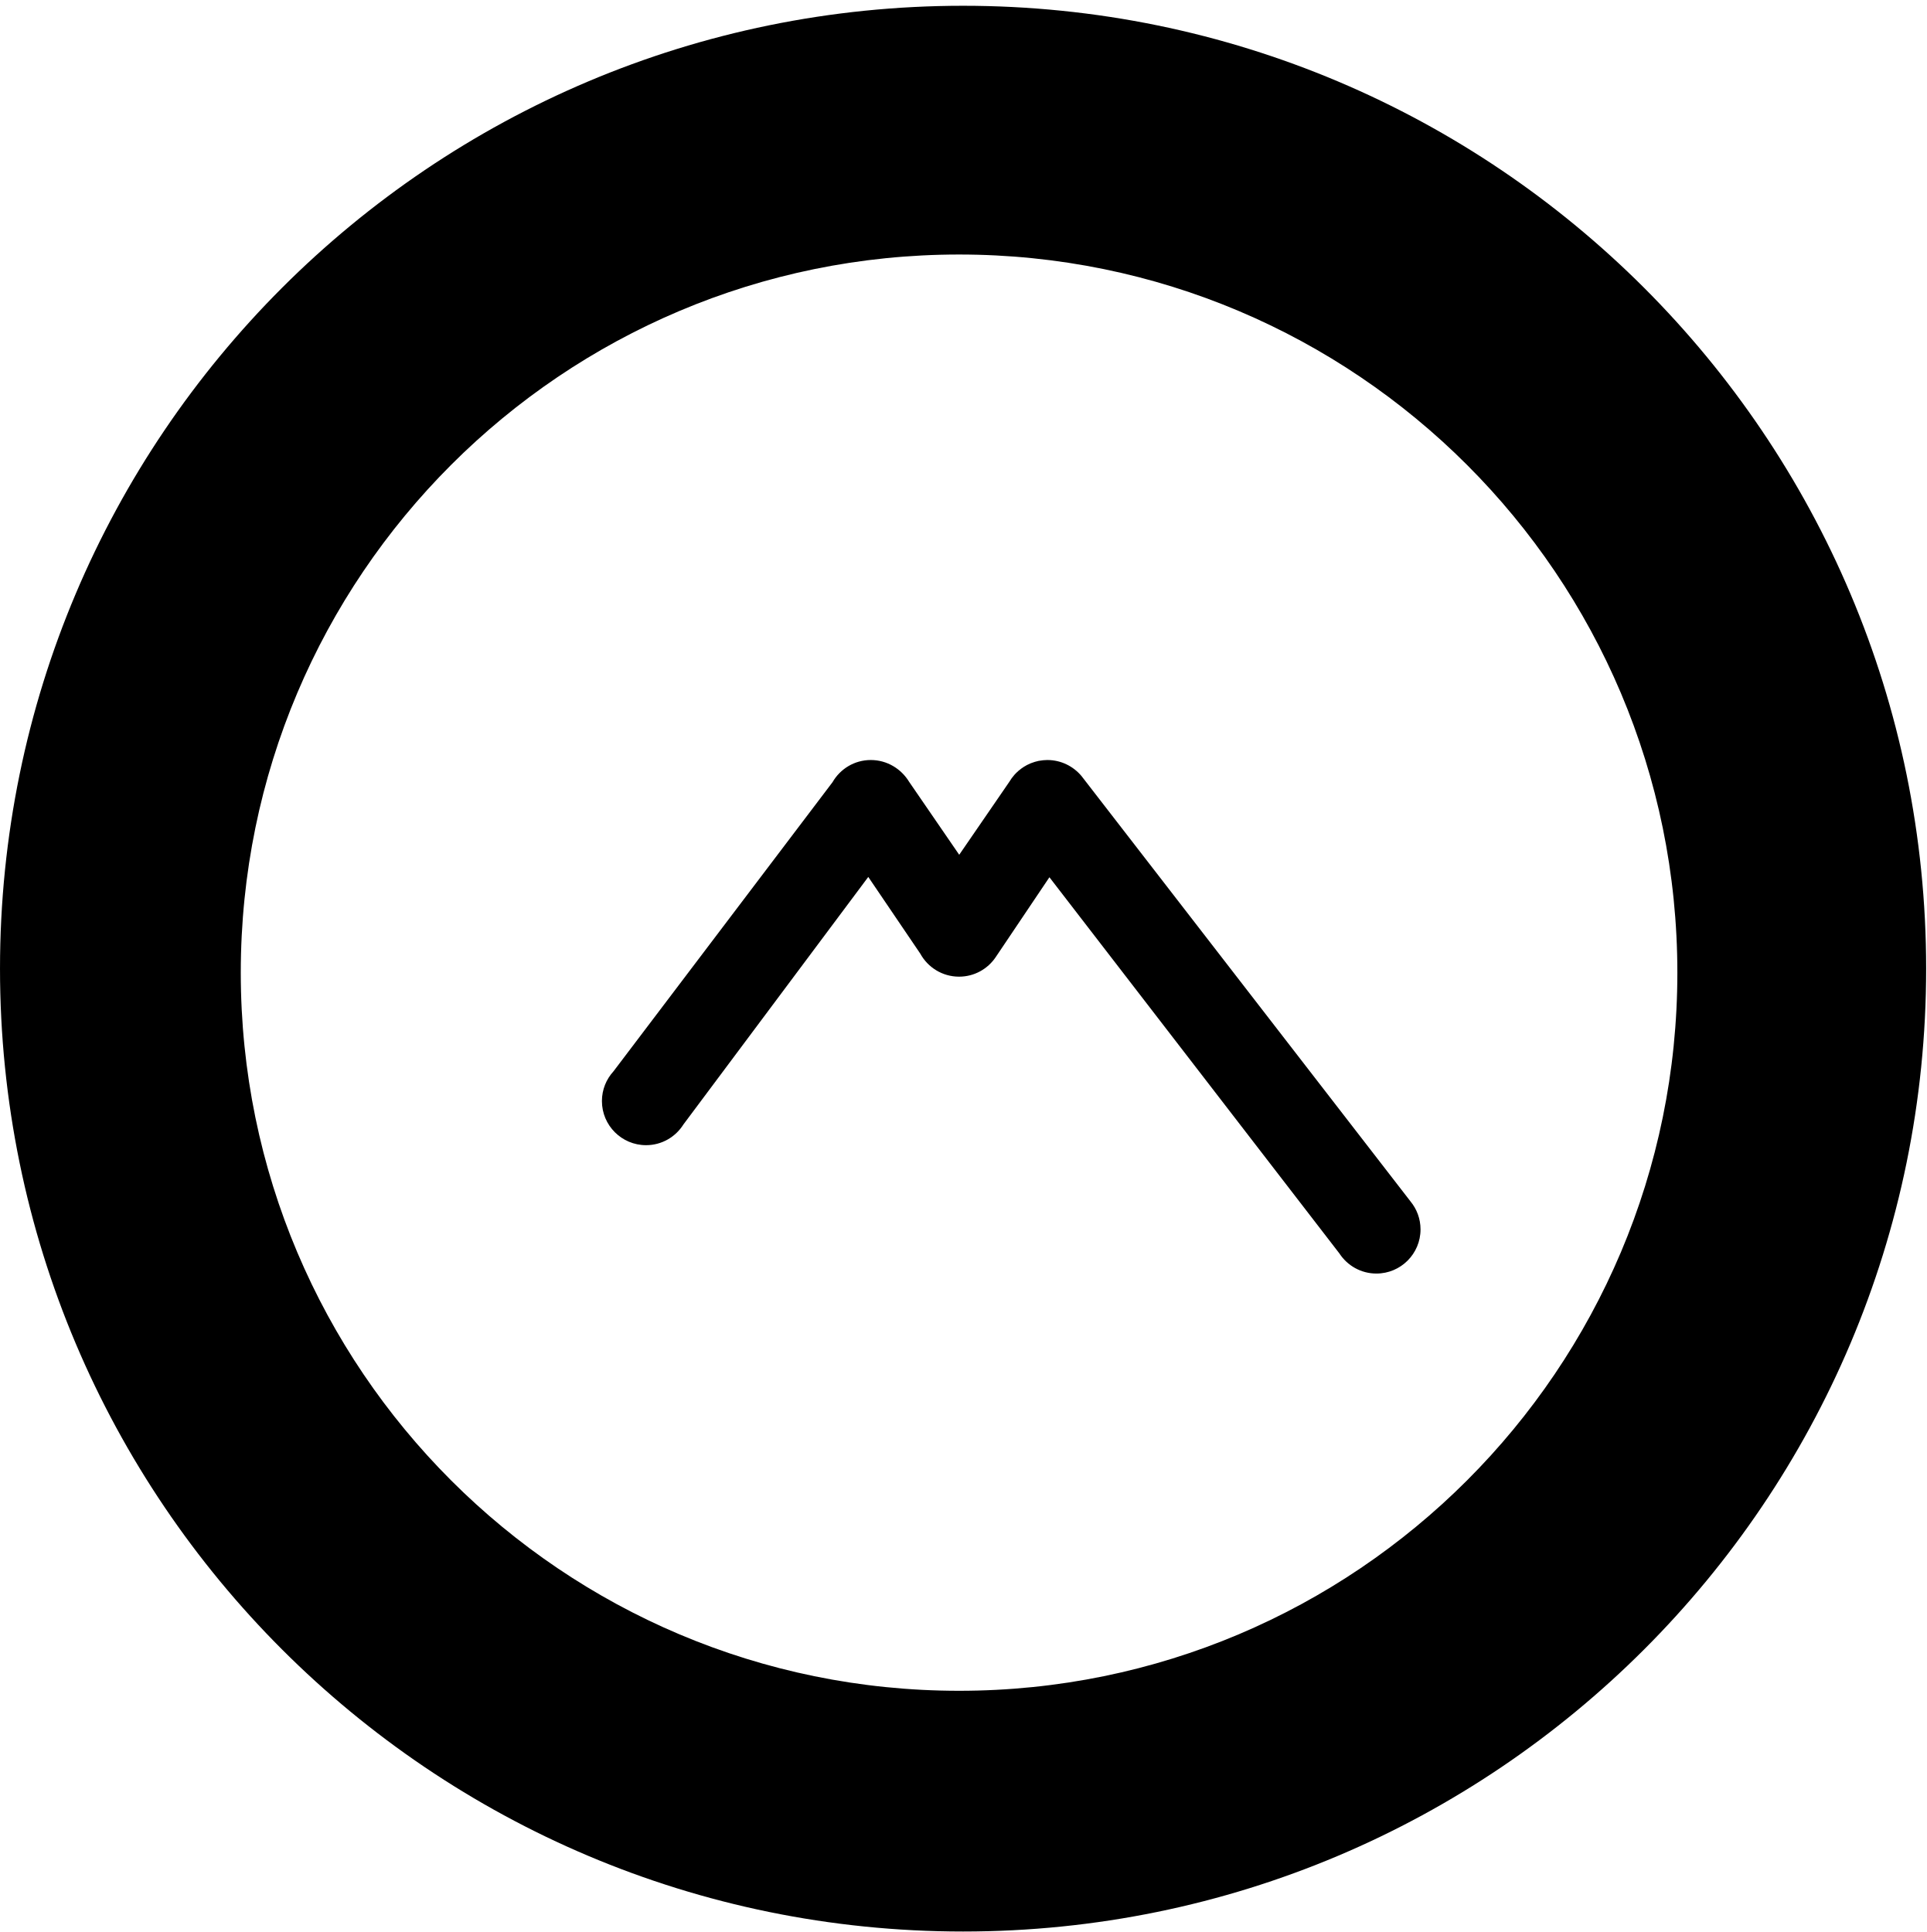
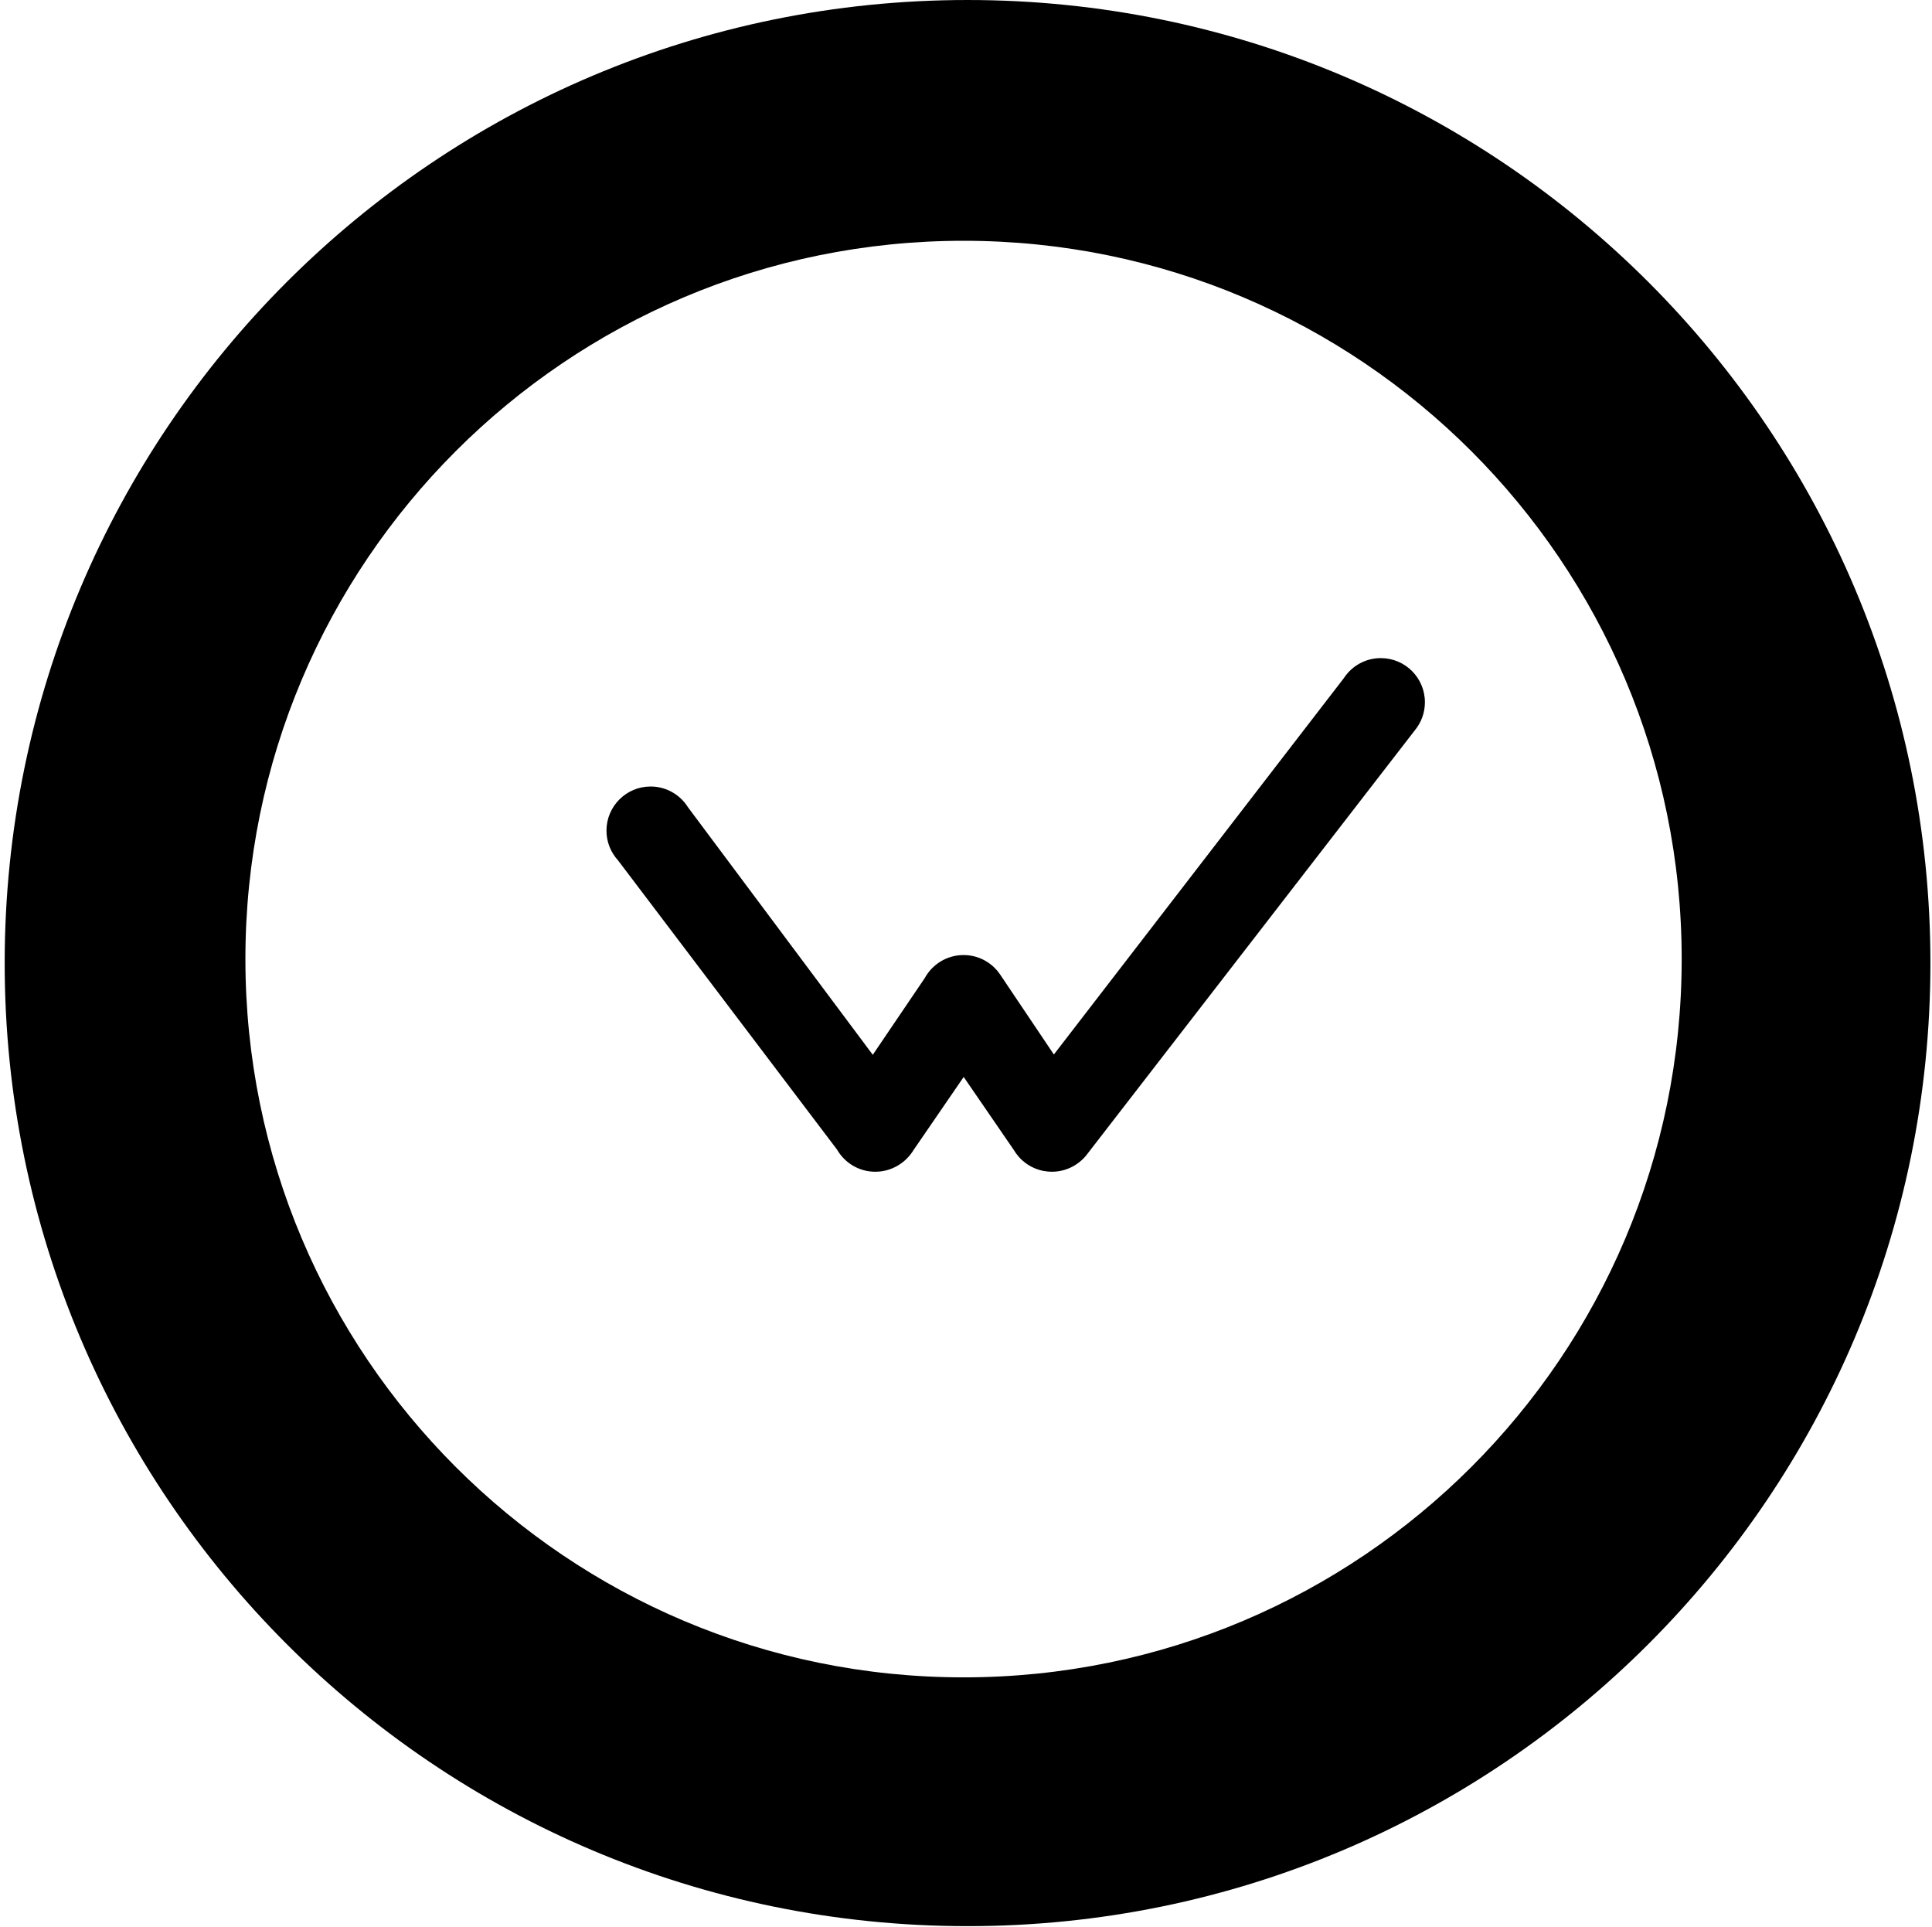
- <svg xmlns="http://www.w3.org/2000/svg" width="320px" height="321px" viewBox="0 0 320 321" version="1.1">
-   <path d="M159.98,0.959 C71.625,0.959 0.001,72.583 0.001,160.939 C0.001,249.295 71.625,320.919 159.98,320.919 C248.336,320.919 319.96,249.295 319.96,160.939 C319.96,72.583 248.336,0.959 159.98,0.959 L159.98,0.959 Z M39.996,161.604 C39.996,95.707 93.417,42.287 159.315,42.287 C225.212,42.287 278.633,95.707 278.633,161.604 C278.633,227.502 225.212,280.923 159.315,280.923 C93.417,280.923 39.996,227.502 39.996,161.604 Z M179.657,128.943 C178.299,127.32 176.261,126.276 173.979,126.276 C173.755,126.276 173.532,126.29 173.312,126.31 C172.935,126.351 172.728,126.38 172.524,126.421 C172.271,126.475 172.083,126.525 171.897,126.582 C171.54,126.695 171.381,126.752 171.227,126.815 C170.864,126.973 170.736,127.034 170.609,127.1 C170.264,127.291 170.173,127.347 170.084,127.404 C169.935,127.499 169.787,127.599 169.644,127.705 C169.365,127.915 169.268,127.997 169.171,128.081 C168.876,128.346 168.688,128.536 168.509,128.735 C168.171,129.123 167.896,129.501 167.659,129.904 L159.339,142.02 L151.023,129.904 C149.717,127.75 147.359,126.276 144.648,126.276 C141.928,126.276 139.557,127.762 138.292,129.963 L101.919,177.987 C100.724,179.294 99.988,181.026 99.988,182.938 C99.988,186.986 103.271,190.27 107.32,190.27 C109.94,190.27 112.234,188.89 113.531,186.82 L144.233,145.702 L152.876,158.455 C154.121,160.728 156.539,162.272 159.315,162.272 C161.855,162.272 164.095,160.978 165.409,159.014 L174.323,145.754 L222.492,208.258 C223.801,210.268 226.061,211.599 228.639,211.599 C232.688,211.599 235.969,208.316 235.969,204.268 C235.969,202.499 235.345,200.878 234.303,199.612 L179.657,128.943 Z" />
+ <svg xmlns="http://www.w3.org/2000/svg" width="321px" height="320px" viewBox="0 0 321 320" version="1.1">
+   <g transform="translate(0, -1)">
+     <g transform="translate(160.5, 160.9595) scale(1, -1) rotate(0) translate(-160.5, -160.9595) translate(0, 0.959472)">
+       <path d="M160.757,0 C72.402,0 0.778,71.624 0.778,159.979 C0.778,248.335 72.402,319.959 160.757,319.959 C249.113,319.959 320.737,248.335 320.737,159.979 C320.737,71.624 249.113,0 160.757,0 L160.757,0 L160.757,0 Z M40.773,160.645 C40.773,94.748 94.194,41.327 160.092,41.327 C225.989,41.327 279.411,94.748 279.411,160.645 C279.411,226.542 225.989,279.963 160.092,279.963 C94.194,279.963 40.773,226.542 40.773,160.645 L40.773,160.645 Z M180.435,127.984 C179.076,126.36 177.039,125.317 174.756,125.317 C174.532,125.317 174.309,125.33 174.089,125.351 C173.712,125.391 173.505,125.421 173.301,125.461 C173.048,125.516 172.86,125.566 172.675,125.622 C172.317,125.735 172.159,125.792 172.004,125.856 C171.641,126.014 171.513,126.075 171.387,126.141 C171.041,126.331 170.951,126.387 170.861,126.444 C170.712,126.54 170.564,126.639 170.421,126.745 C170.143,126.956 170.045,127.037 169.948,127.121 C169.653,127.386 169.465,127.577 169.287,127.775 C168.948,128.163 168.673,128.541 168.436,128.944 L160.116,141.061 L151.8,128.944 C150.495,126.791 148.136,125.317 145.425,125.317 C142.705,125.317 140.335,126.802 139.069,129.003 L102.697,177.027 C101.501,178.334 100.765,180.066 100.765,181.978 C100.765,186.026 104.049,189.31 108.097,189.31 C110.717,189.31 113.011,187.93 114.308,185.861 L145.011,144.742 L153.653,157.495 C154.899,159.769 157.316,161.313 160.092,161.313 C162.632,161.313 164.872,160.018 166.187,158.054 L175.1,144.794 L223.269,207.298 C224.579,209.309 226.839,210.639 229.416,210.639 C233.465,210.639 236.747,207.357 236.747,203.309 C236.747,201.539 236.123,199.918 235.08,198.653 L180.435,127.984 L180.435,127.984 Z" />
+     </g>
+   </g>
</svg>
